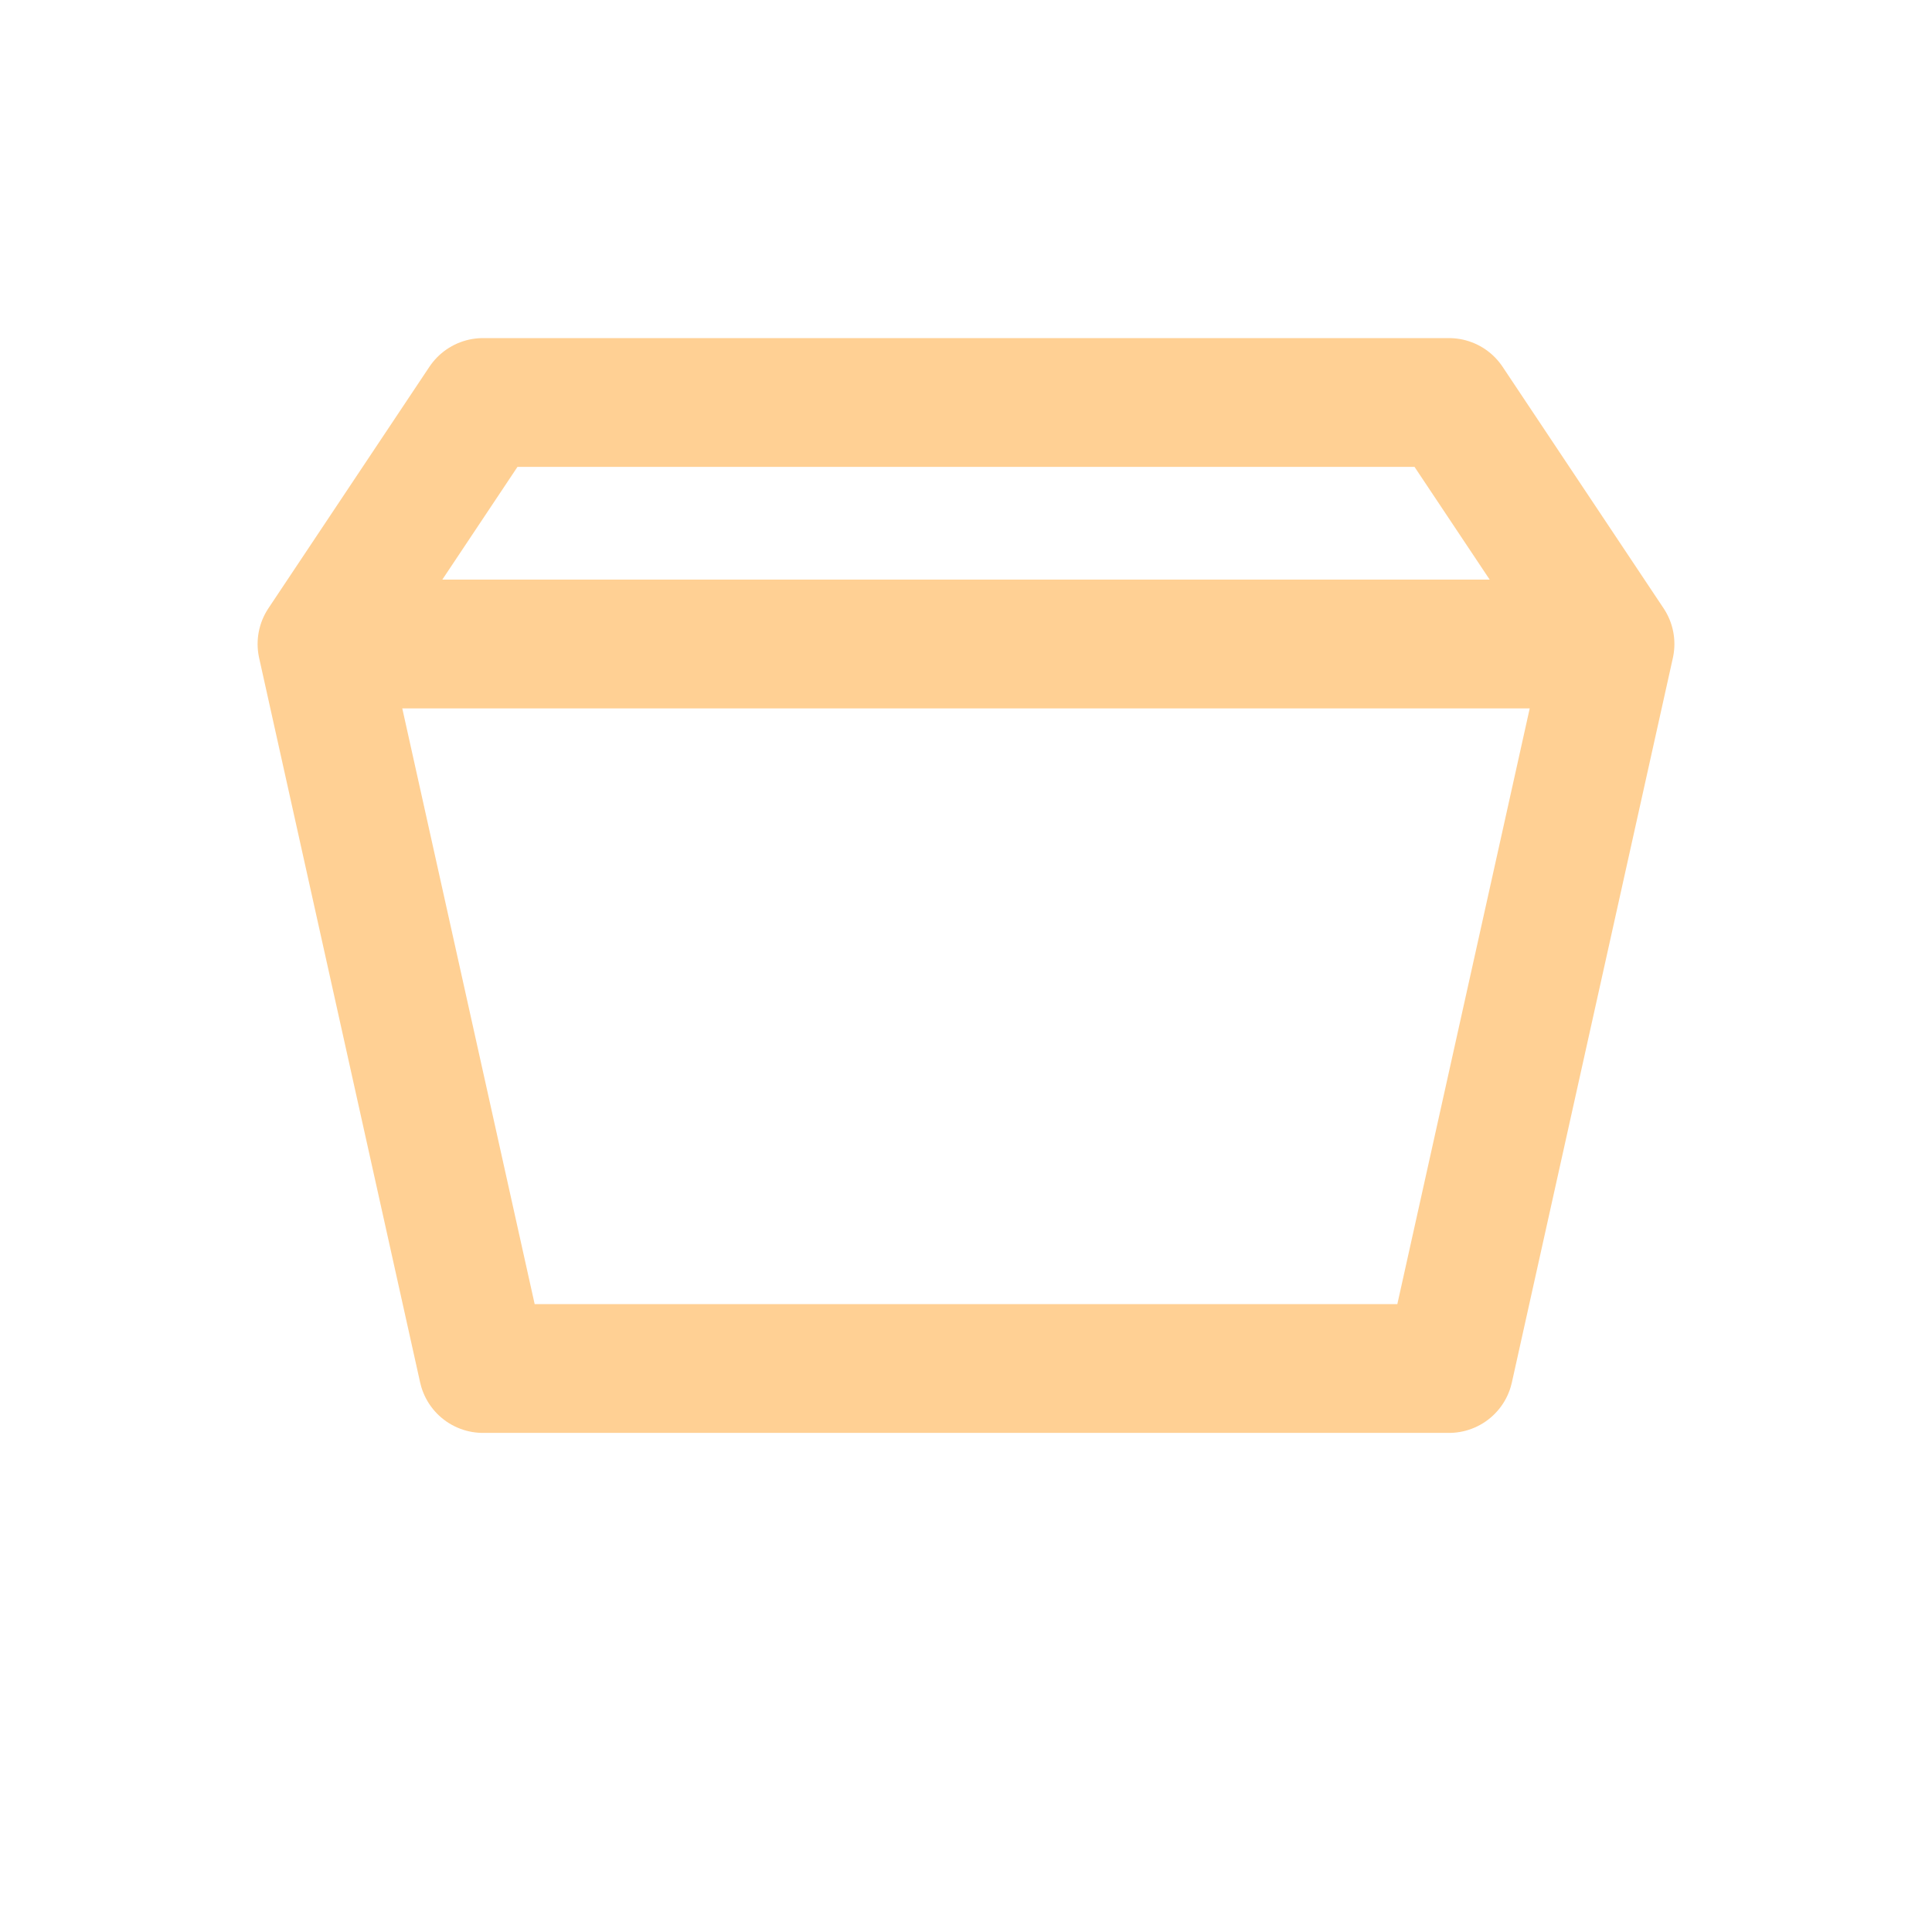
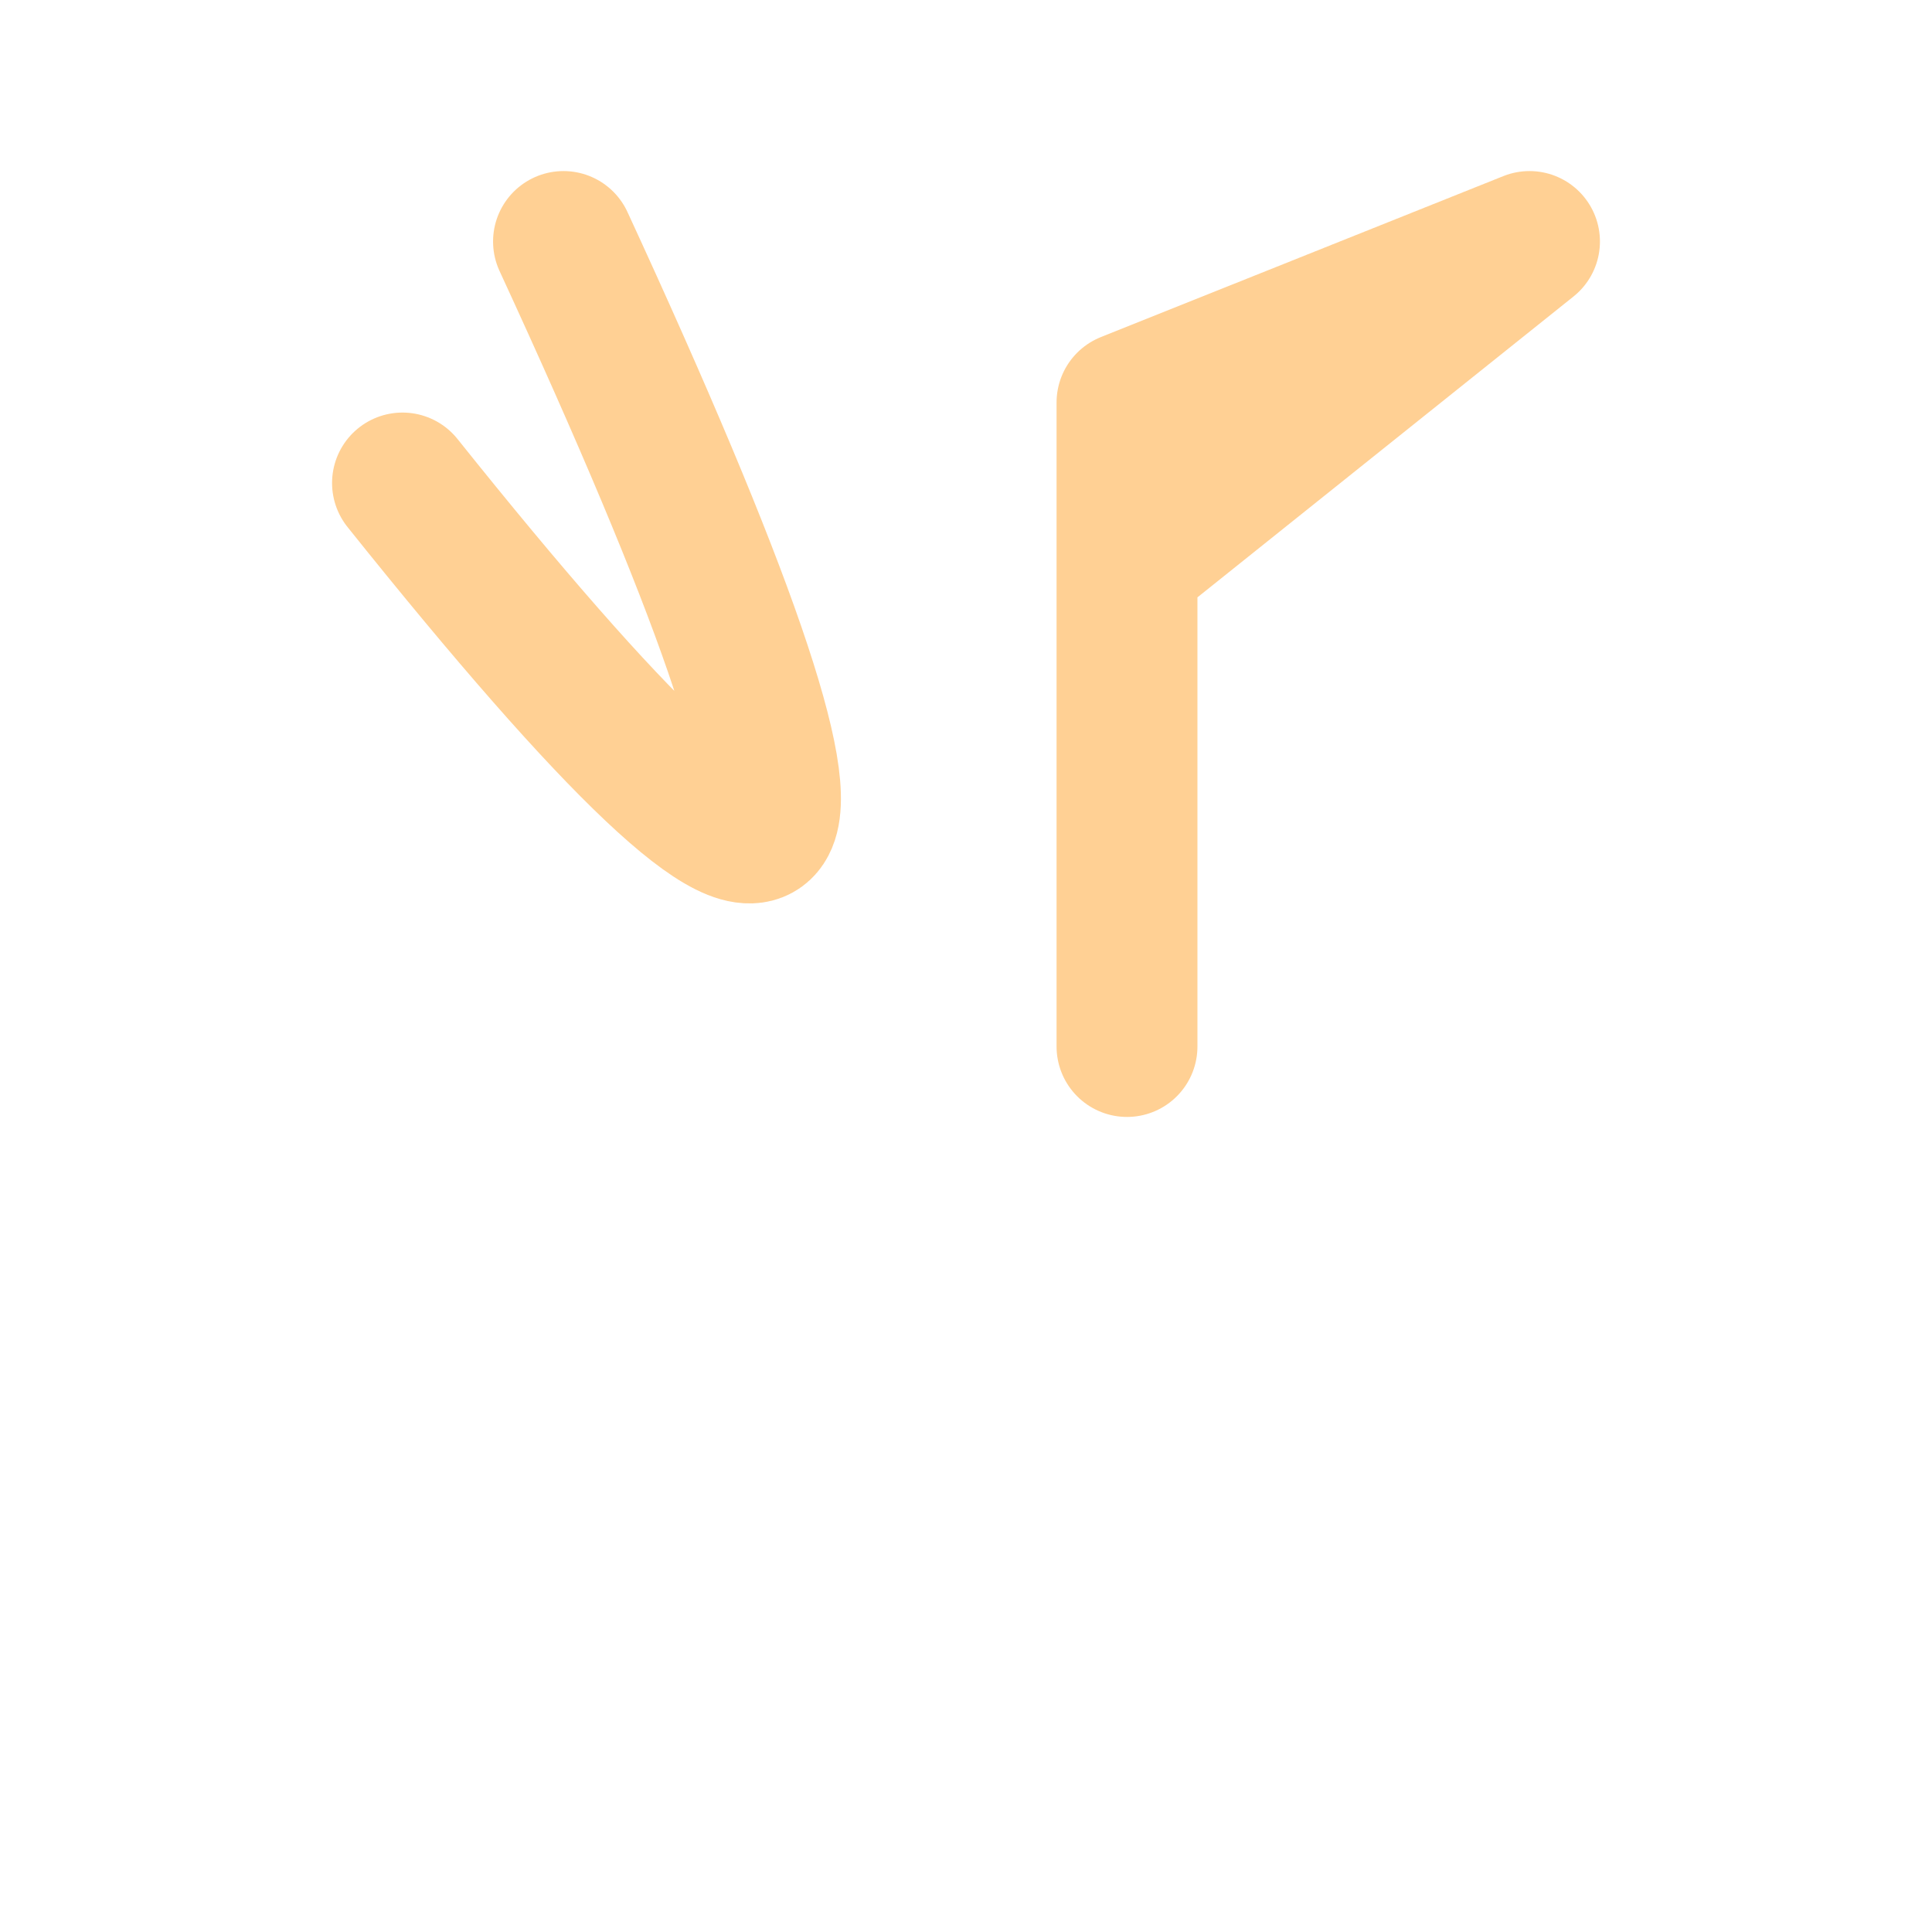
- <svg xmlns="http://www.w3.org/2000/svg" viewBox="0 0 24 24" fill="none" stroke="#ffd094" stroke-width="1.6" stroke-linecap="round" stroke-linejoin="round">
-   <path d="M4 8h16l-2 9H6zM4 8l2-3h12l2 3" />
+ <svg xmlns="http://www.w3.org/2000/svg" viewBox="0 0 24 24" fill="none" stroke="#ffd094" stroke-width="1.75" stroke-linecap="round" stroke-linejoin="round">
+   <path d="M14 7 L14 13 L14 5 L19 3 Z M7 3 Q13 16 5 6" />
</svg>
